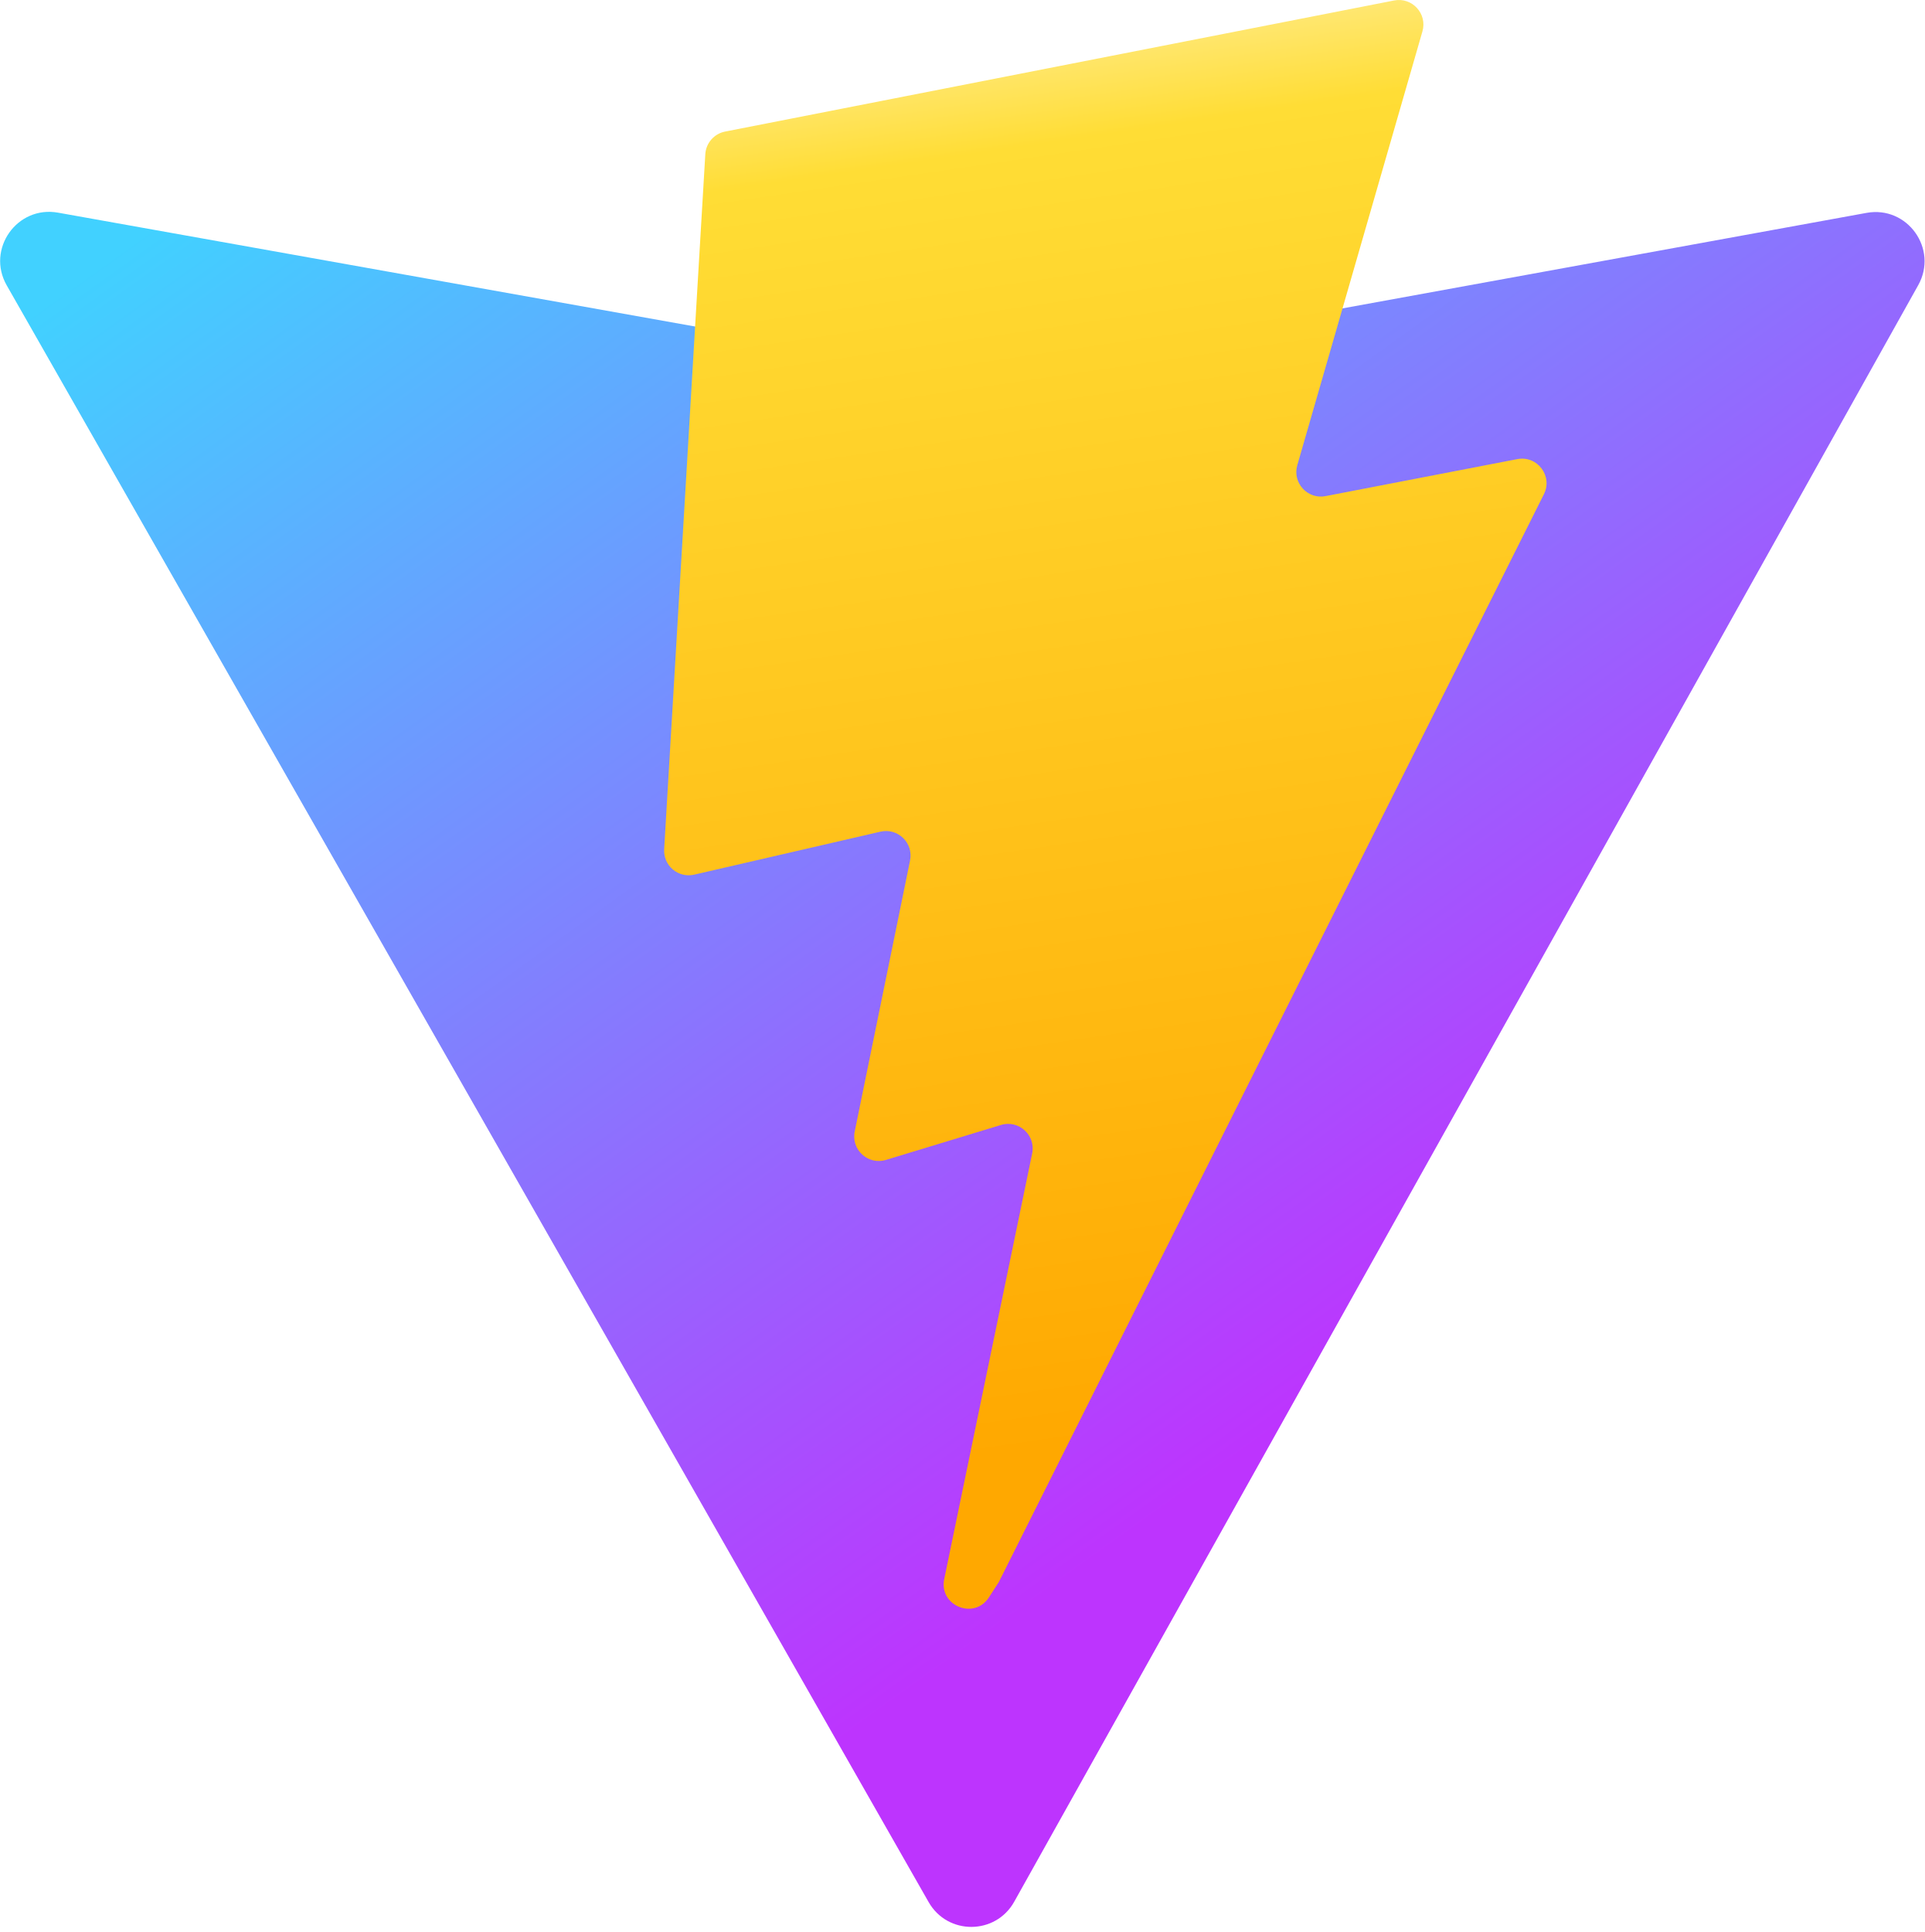
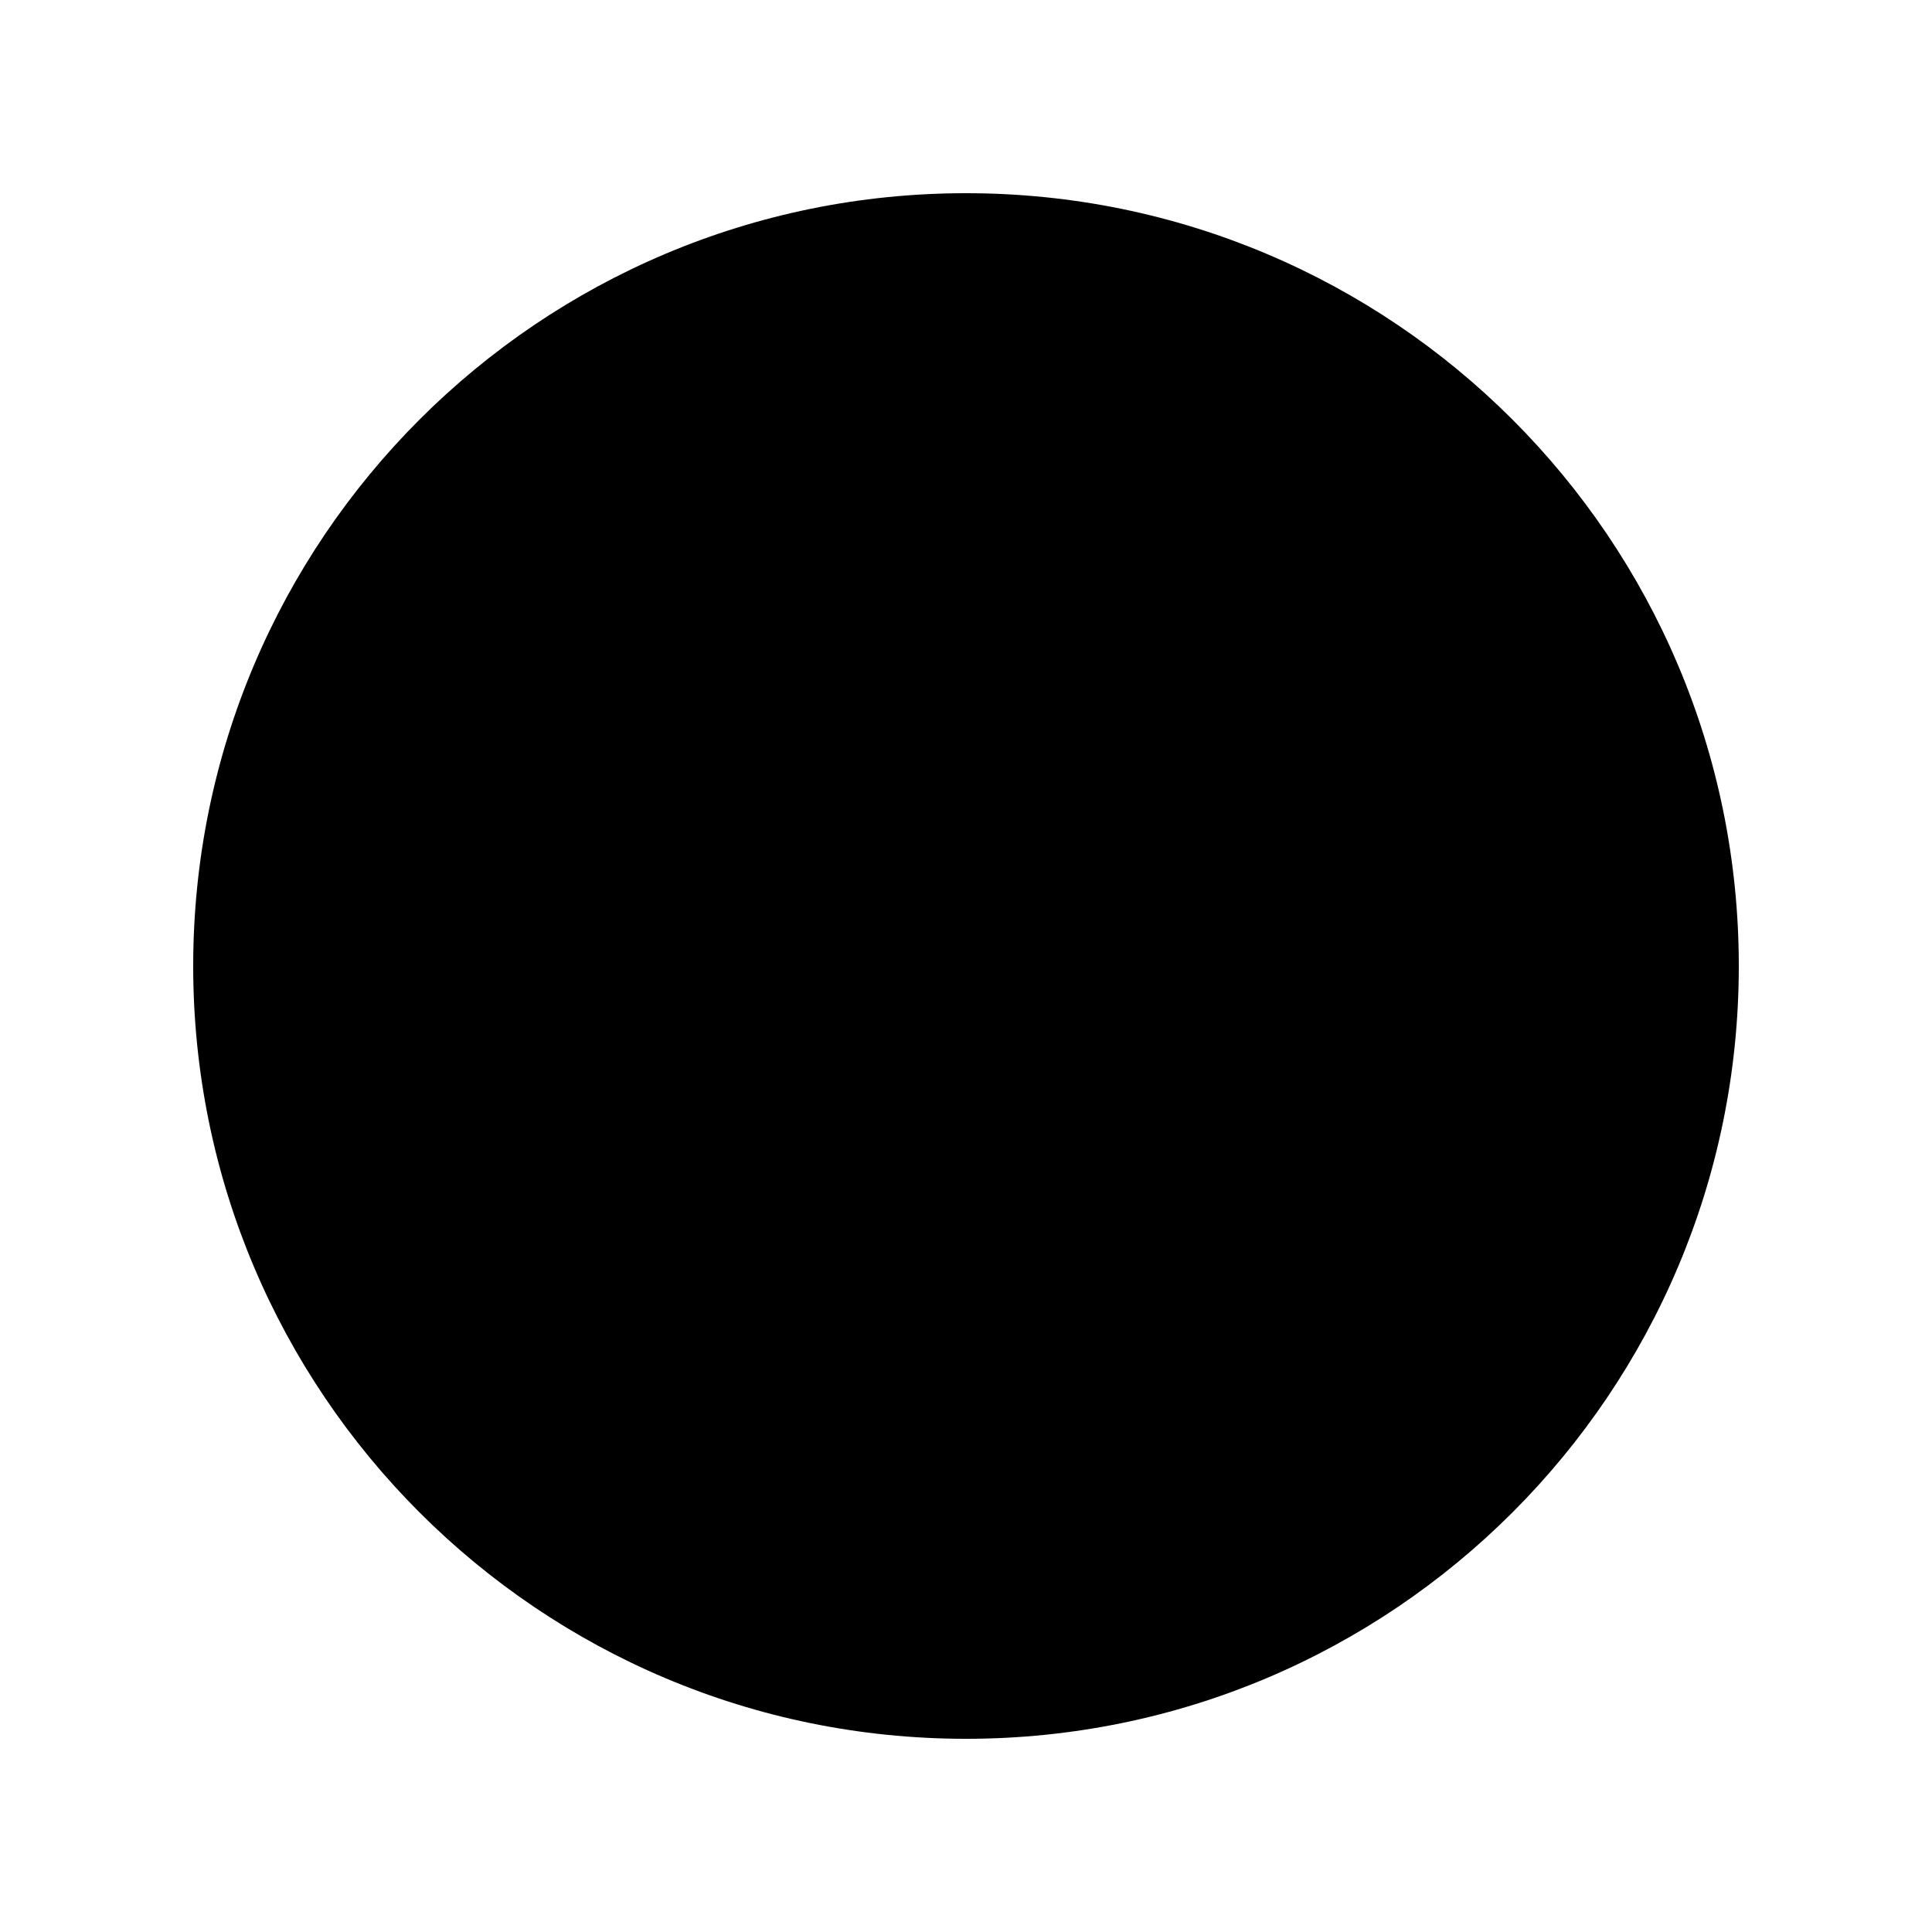
- <svg xmlns="http://www.w3.org/2000/svg" aria-hidden="true" role="img" class="iconify iconify--logos" width="31.88" height="32" preserveAspectRatio="xMidYMid meet" viewBox="0 0 256 257">
+ <svg xmlns="http://www.w3.org/2000/svg" viewBox="0 0 200 200" className="header-logo">
  <defs>
-     <linearGradient id="IconifyId1813088fe1fbc01fb466" x1="-.828%" x2="57.636%" y1="7.652%" y2="78.411%">
-       <stop offset="0%" stop-color="#41D1FF" />
-       <stop offset="100%" stop-color="#BD34FE" />
-     </linearGradient>
-     <linearGradient id="IconifyId1813088fe1fbc01fb467" x1="43.376%" x2="50.316%" y1="2.242%" y2="89.03%">
-       <stop offset="0%" stop-color="#FFEA83" />
-       <stop offset="8.333%" stop-color="#FFDD35" />
-       <stop offset="100%" stop-color="#FFA800" />
-     </linearGradient>
+     <radialGradient id="grad" cx="50%" cy="50%" r="50%">
+       <stop offset="0%" stopColor="#7fffd4" />
+       <stop offset="100%" stopColor="#6a5acd" stopOpacity="0" />
+     </radialGradient>
  </defs>
-   <path fill="url(#IconifyId1813088fe1fbc01fb466)" d="M255.153 37.938L134.897 252.976c-2.483 4.44-8.862 4.466-11.382.048L.875 37.958c-2.746-4.814 1.371-10.646 6.827-9.67l120.385 21.517a6.537 6.537 0 0 0 2.322-.004l117.867-21.483c5.438-.991 9.574 4.796 6.877 9.62Z" />
-   <path fill="url(#IconifyId1813088fe1fbc01fb467)" d="M185.432.063L96.44 17.501a3.268 3.268 0 0 0-2.634 3.014l-5.474 92.456a3.268 3.268 0 0 0 3.997 3.378l24.777-5.718c2.318-.535 4.413 1.507 3.936 3.838l-7.361 36.047c-.495 2.426 1.782 4.5 4.151 3.78l15.304-4.649c2.372-.72 4.652 1.36 4.15 3.788l-11.698 56.621c-.732 3.542 3.979 5.473 5.943 2.437l1.313-2.028l72.516-144.72c1.215-2.423-.88-5.186-3.54-4.672l-25.505 4.922c-2.396.462-4.435-1.77-3.759-4.114l16.646-57.705c.677-2.35-1.37-4.583-3.769-4.113Z" />
+   <circle cx="100" cy="100" r="80" fill="url(#grad)" />
</svg>
